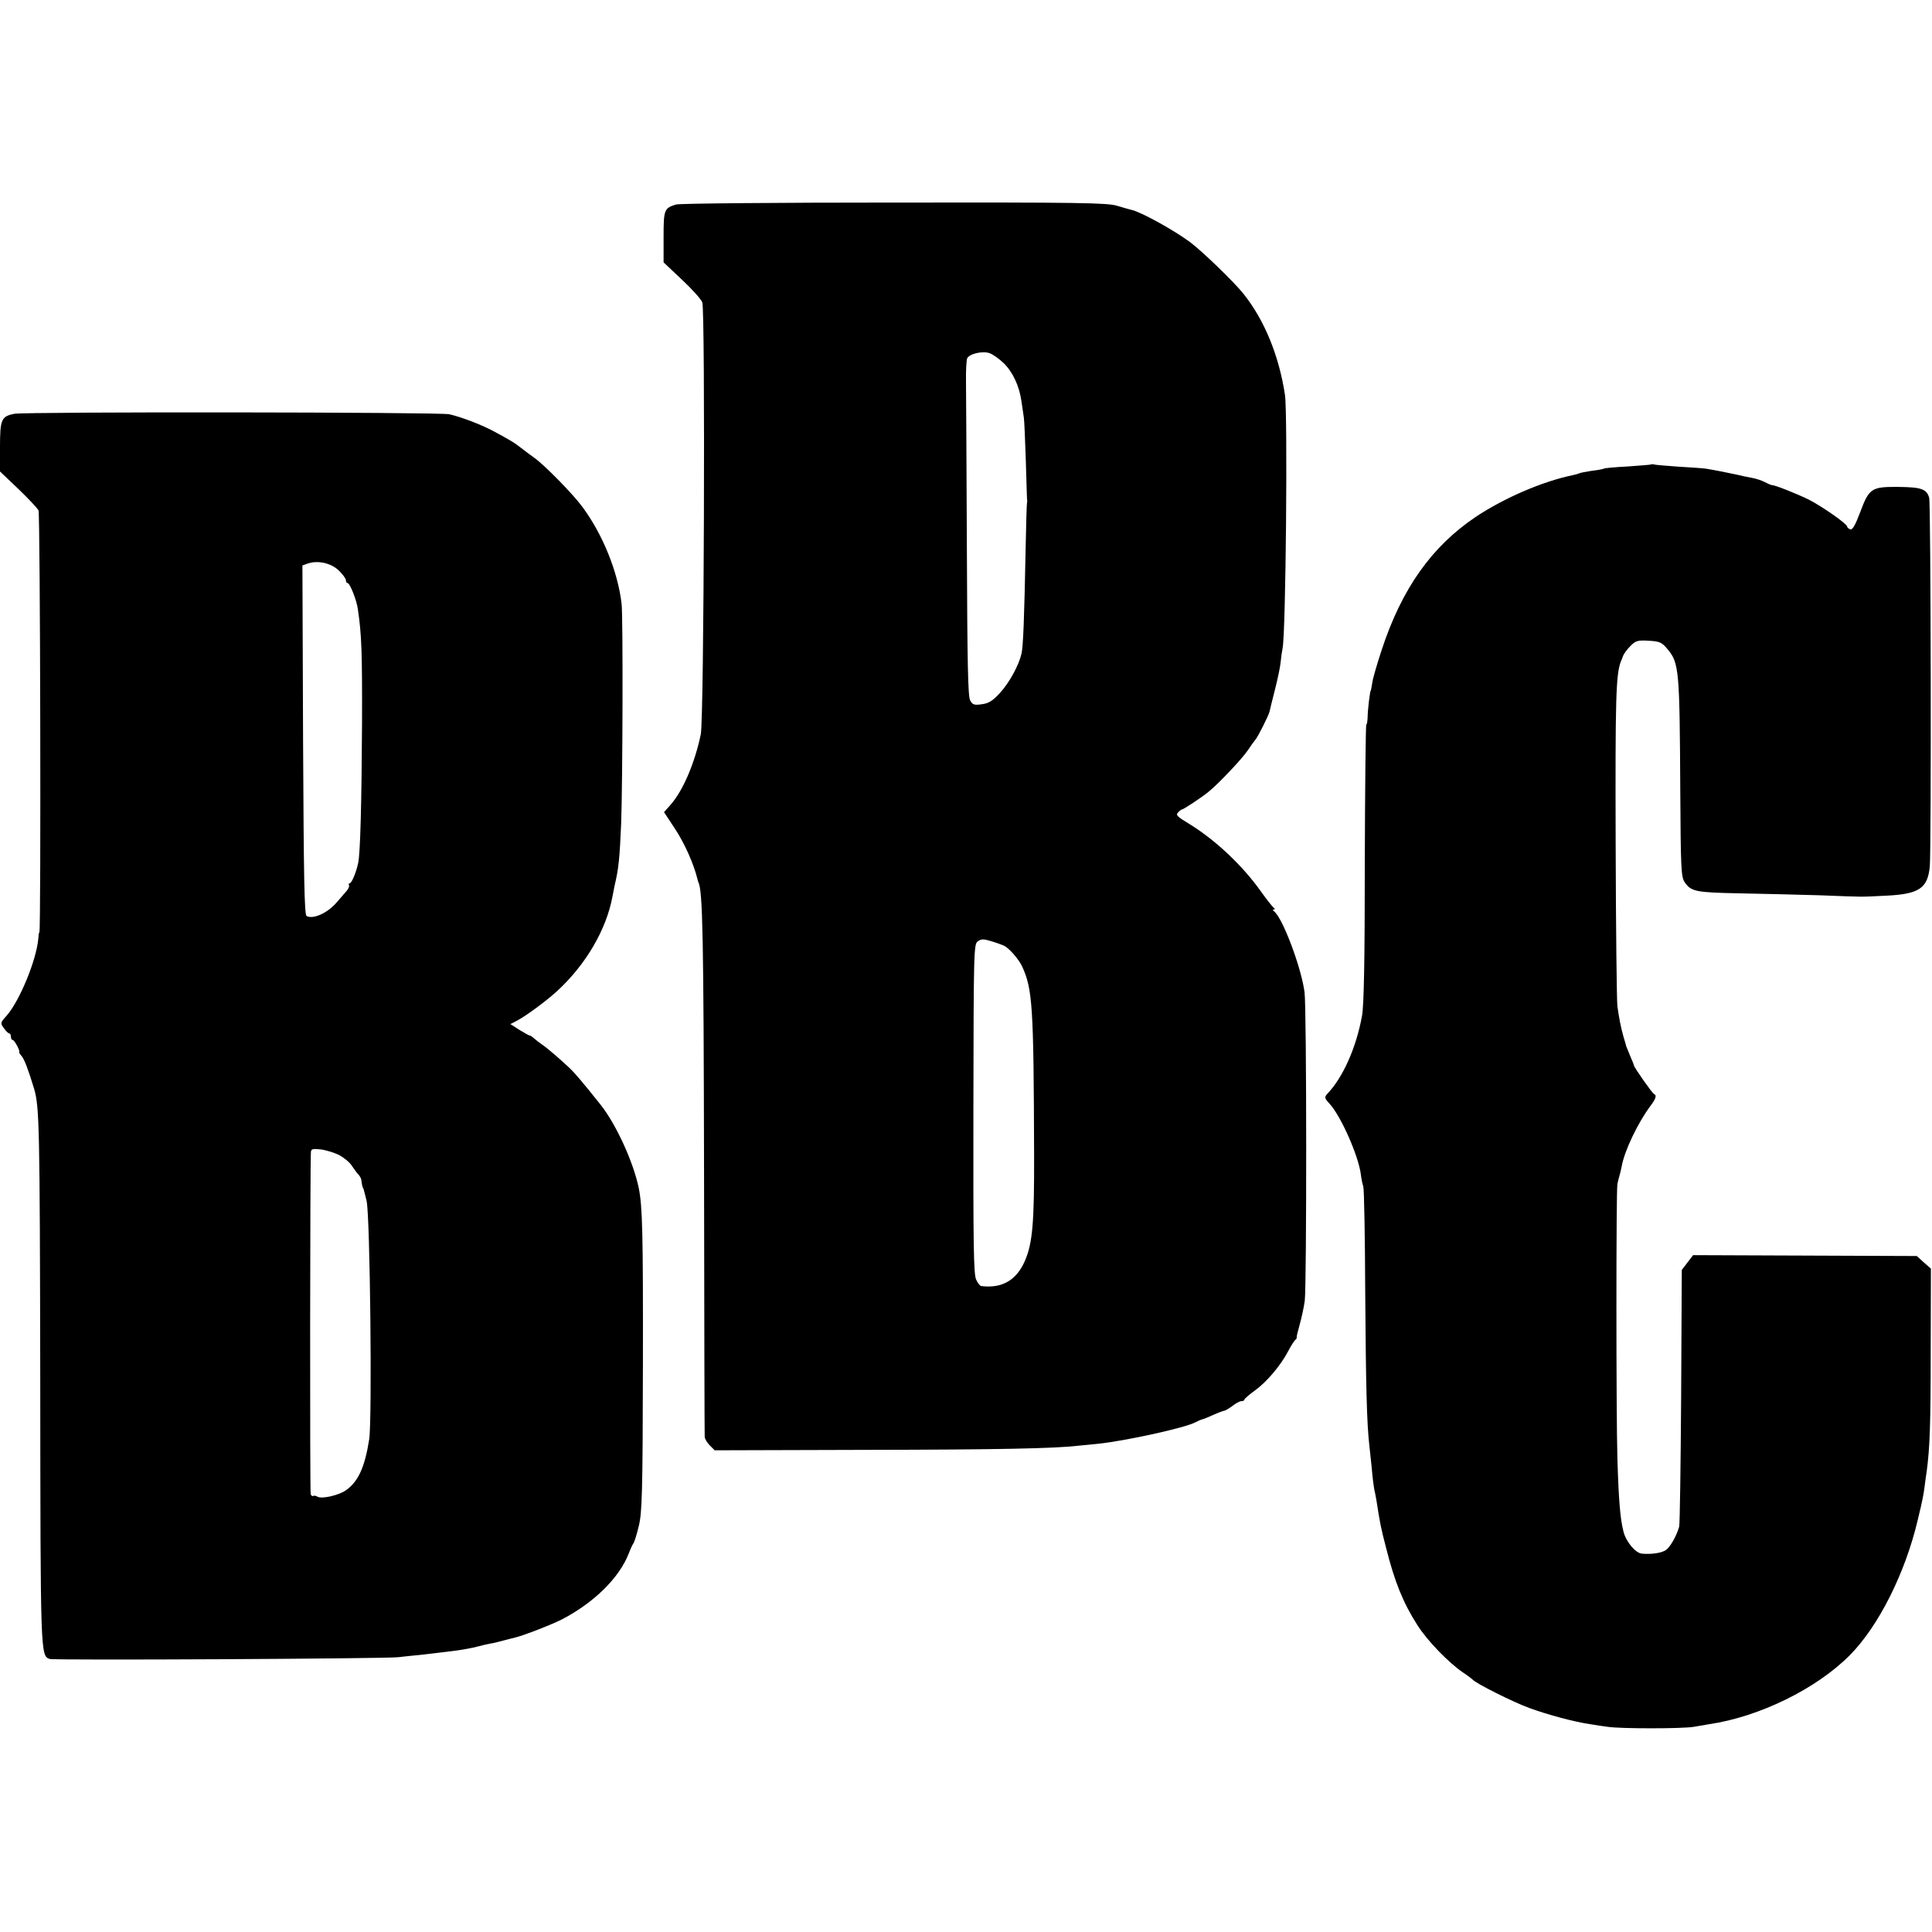
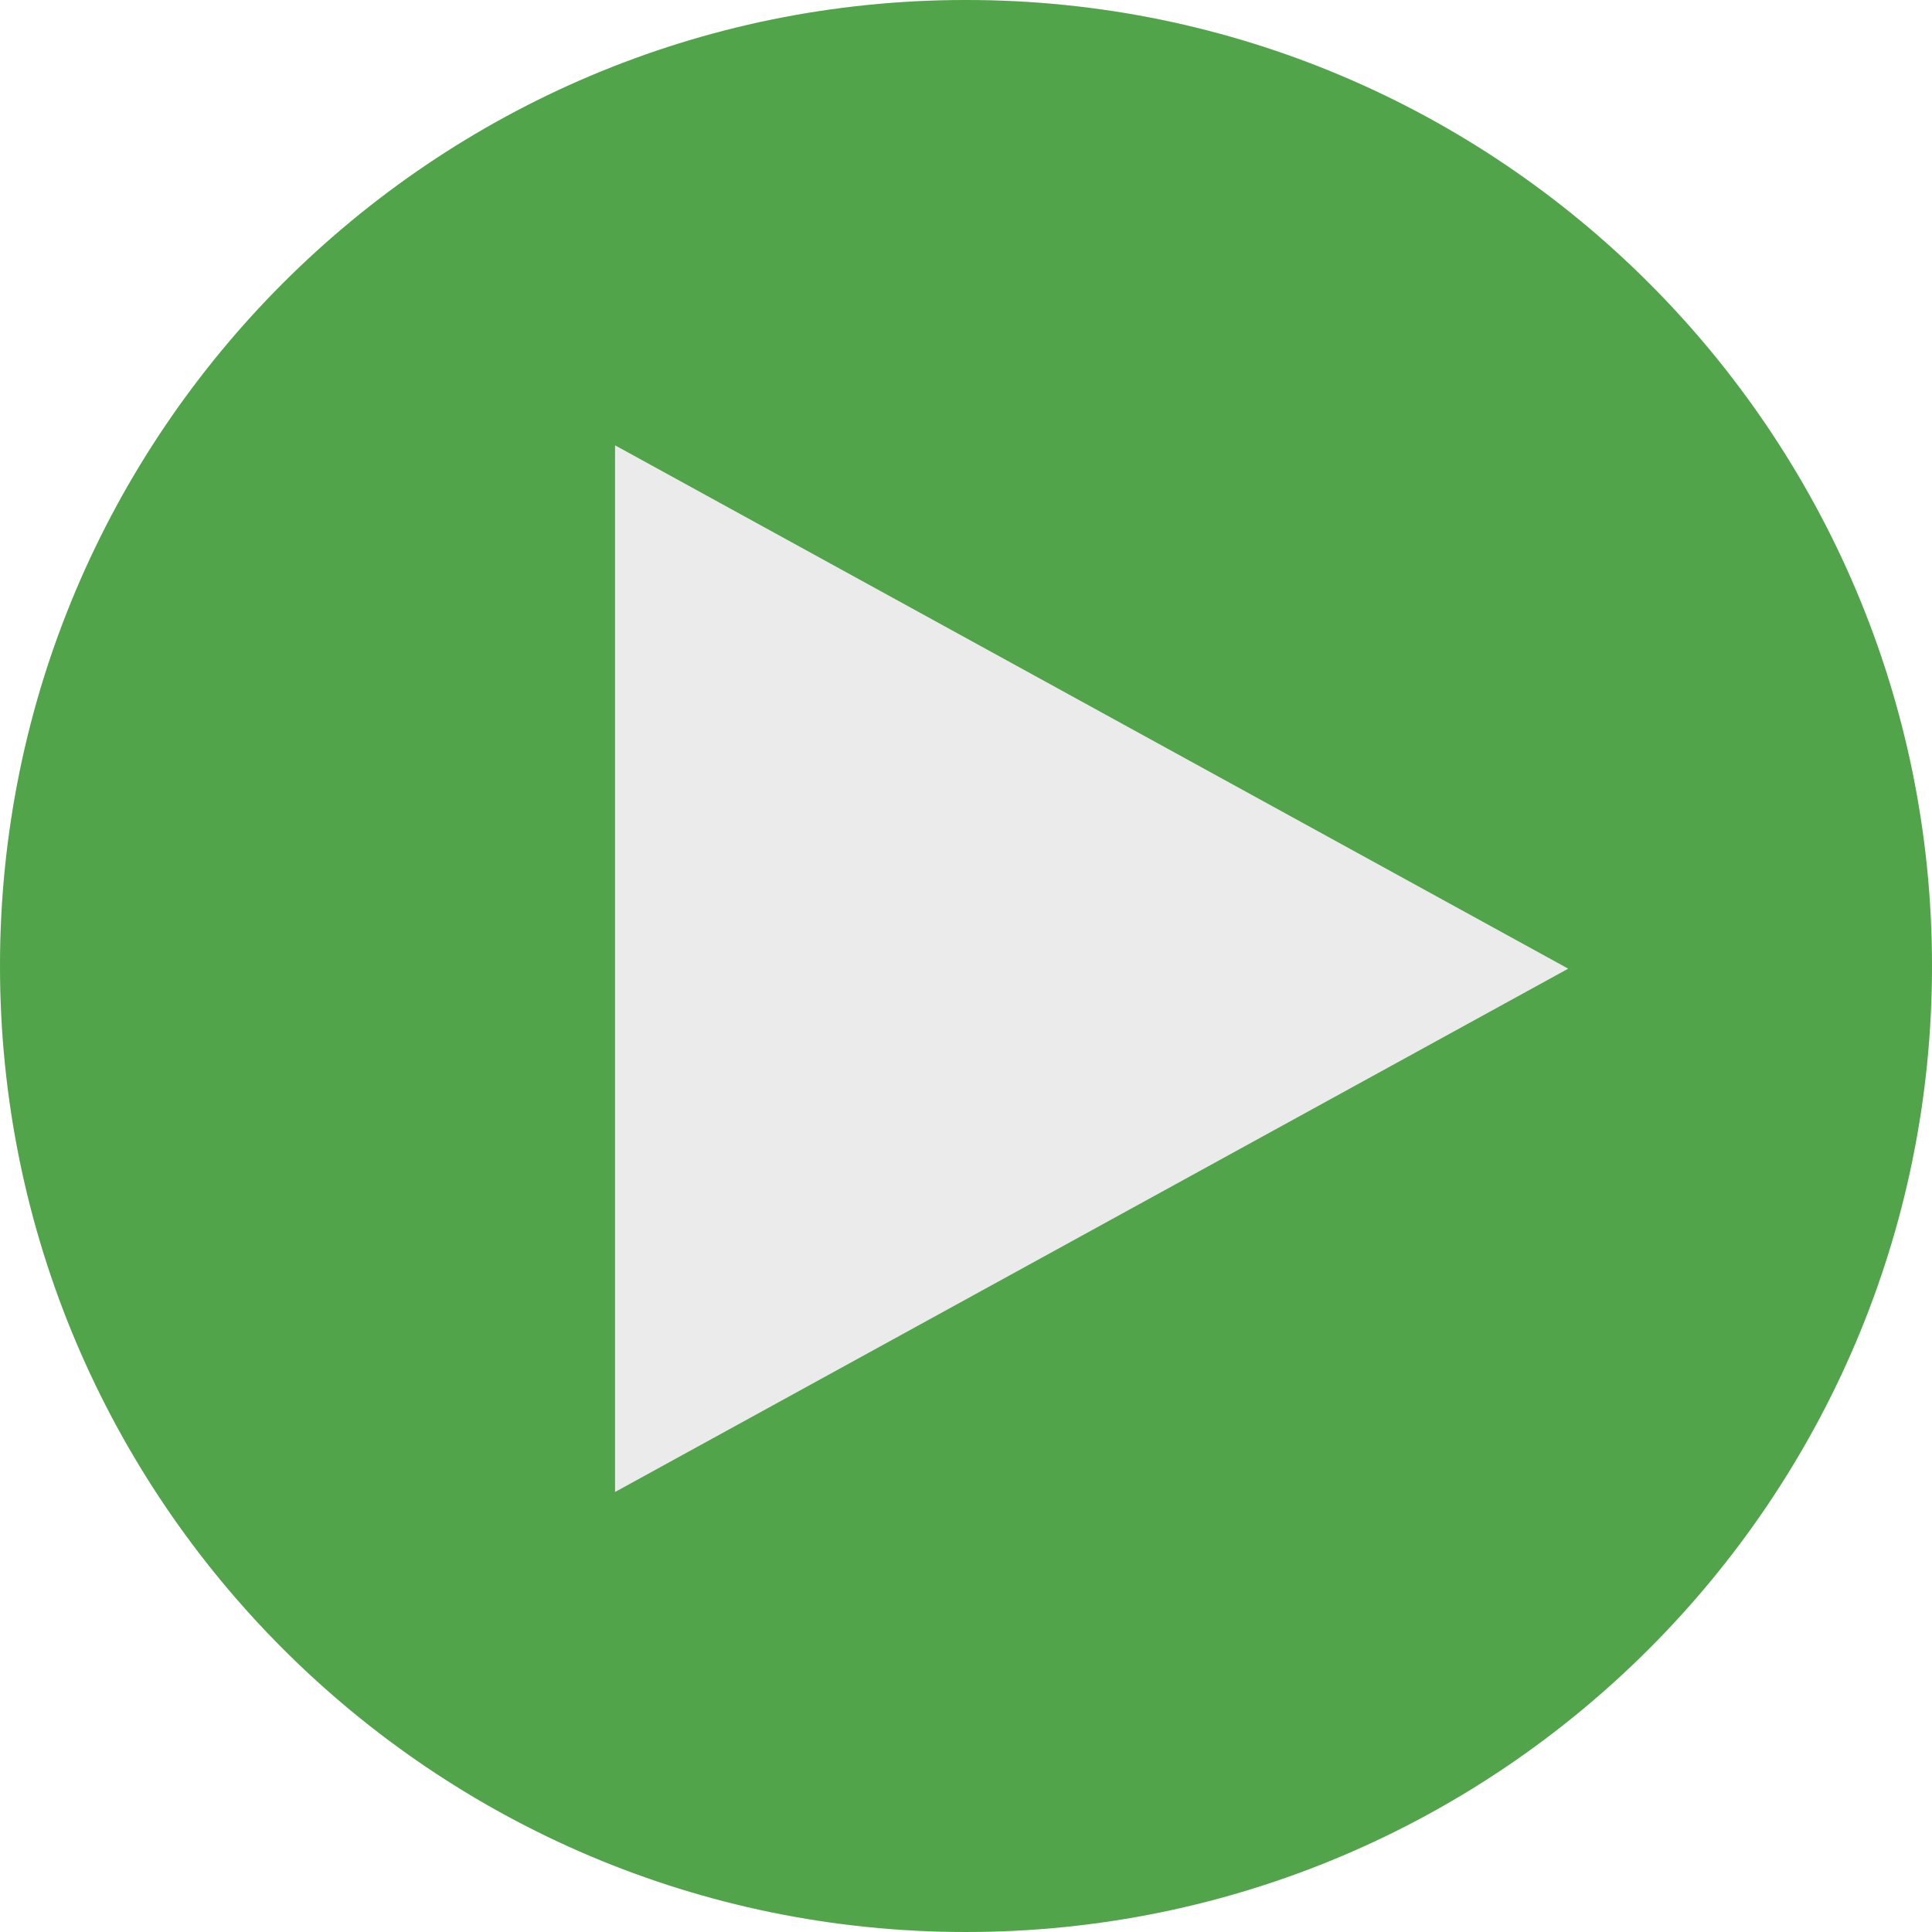
- <svg xmlns="http://www.w3.org/2000/svg" version="1.0" width="888pt" height="888pt" viewBox="0 0 888 888" preserveAspectRatio="xMidYMid meet">
-   <g transform="translate(0,888) scale(0.1,-0.1)" fill="#000000" stroke="none">
-     <path d="M3107 7940 c-54 -17 -57 -23 -57 -149 l0 -117 85 -80 c46 -43 88 -90 93 -104 14 -43 8 -1915 -7 -1985 -27 -131 -82 -260 -139 -324 l-30 -34 47 -71 c47 -70 90 -167 107 -238 1 -5 3 -10 4 -13 20 -40 24 -250 26 -1330 1 -660 2 -1208 3 -1218 0 -10 11 -28 23 -40 l23 -23 690 2 c603 1 869 6 980 19 17 1 58 6 92 9 125 13 400 73 448 99 11 6 25 12 30 13 6 1 28 10 50 20 22 10 46 19 52 20 7 1 24 12 39 23 15 12 33 21 40 21 8 0 14 3 14 8 1 4 22 22 48 41 53 38 118 114 153 181 13 25 28 48 32 51 5 3 8 9 7 13 -1 3 6 30 14 59 8 29 19 78 23 108 9 70 9 1346 -1 1419 -15 114 -102 345 -141 372 -6 5 -6 8 0 8 6 0 6 3 -1 8 -5 4 -32 37 -58 74 -85 120 -210 238 -333 313 -53 32 -60 39 -48 51 7 8 16 14 19 14 6 0 91 56 120 80 44 35 153 150 181 191 16 24 32 46 35 49 10 10 62 113 65 129 2 9 13 54 25 101 12 47 24 103 26 125 2 22 6 51 9 65 15 64 24 1080 11 1165 -27 179 -94 344 -191 465 -41 52 -192 198 -245 237 -74 55 -226 139 -268 148 -10 2 -39 11 -67 19 -44 14 -172 16 -1025 15 -536 0 -988 -4 -1003 -9z m1505 -728 c42 -40 73 -105 83 -177 4 -27 9 -61 11 -75 2 -14 6 -104 9 -200 3 -96 5 -177 6 -180 1 -3 0 -9 -1 -15 -1 -5 -4 -100 -6 -210 -6 -312 -11 -447 -19 -480 -13 -55 -56 -133 -99 -180 -34 -37 -52 -48 -84 -52 -35 -5 -42 -2 -53 18 -10 19 -13 172 -15 699 -2 371 -3 716 -4 765 -1 50 2 98 5 107 9 22 73 37 105 24 14 -5 42 -25 62 -44z m5 -2680 c24 -13 65 -61 80 -92 49 -105 54 -182 56 -865 1 -317 -7 -410 -43 -492 -39 -88 -105 -126 -200 -114 -5 0 -16 13 -23 29 -12 22 -14 155 -13 784 1 733 2 758 20 771 16 12 26 12 62 1 24 -7 51 -17 61 -22z" />
-     <path d="M65 6978 c-59 -12 -65 -26 -65 -154 l0 -111 84 -80 c46 -44 88 -89 93 -99 8 -16 12 -1939 4 -1939 -2 0 -4 -13 -5 -30 -9 -99 -86 -286 -146 -354 -29 -32 -29 -34 -12 -57 9 -13 20 -24 25 -24 4 0 7 -7 7 -15 0 -8 4 -15 8 -15 9 0 37 -54 30 -56 -1 -1 4 -10 13 -20 12 -16 29 -60 56 -149 24 -84 26 -165 28 -1331 1 -1275 1 -1273 43 -1289 19 -7 1538 1 1602 8 25 3 72 8 105 11 33 4 71 8 85 10 14 2 50 6 80 10 30 4 73 12 95 18 22 6 49 12 60 14 11 1 38 8 60 14 22 6 47 12 55 14 43 11 171 61 215 84 147 77 262 191 305 302 7 19 17 40 21 46 5 6 16 42 25 80 15 61 18 146 19 744 1 603 -2 723 -19 809 -25 121 -105 295 -176 384 -86 108 -119 146 -141 167 -42 40 -105 94 -129 110 -12 8 -28 21 -36 28 -7 6 -15 12 -18 12 -4 0 -25 12 -48 26 l-42 27 29 15 c42 22 136 91 187 138 132 122 225 282 253 433 3 14 7 37 10 51 19 80 23 125 30 285 7 194 9 949 2 1010 -17 146 -86 318 -180 445 -43 59 -174 192 -220 225 -16 11 -38 28 -50 37 -43 34 -58 43 -144 89 -53 28 -145 63 -198 75 -43 10 -1952 12 -2000 2z m1492 -720 c18 -17 33 -38 33 -45 0 -7 3 -13 8 -13 10 0 42 -80 47 -121 17 -117 20 -191 19 -524 -2 -372 -8 -600 -18 -643 -10 -45 -30 -92 -39 -92 -4 0 -6 -4 -3 -9 3 -5 -4 -20 -17 -33 -12 -14 -29 -34 -38 -44 -43 -51 -111 -81 -140 -64 -10 7 -13 172 -16 809 l-3 802 22 8 c46 17 109 4 145 -31z m2 -2687 c22 -12 49 -34 58 -49 10 -15 23 -33 30 -40 7 -7 14 -20 14 -28 2 -16 5 -33 9 -36 1 -2 3 -10 5 -18 2 -8 7 -26 10 -40 16 -67 26 -1001 12 -1095 -20 -128 -50 -194 -106 -234 -33 -24 -113 -42 -132 -30 -7 4 -16 6 -20 3 -4 -2 -9 2 -11 9 -4 10 -3 1520 1 1571 1 15 7 17 45 13 24 -3 63 -15 85 -26z" />
-     <path d="M7588 6745 c-1 -1 -49 -5 -106 -9 -57 -3 -106 -7 -110 -10 -4 -2 -29 -7 -56 -10 -27 -4 -52 -9 -56 -11 -4 -2 -17 -6 -31 -9 -137 -28 -314 -104 -445 -191 -203 -136 -341 -330 -434 -614 -21 -64 -41 -132 -43 -151 -3 -19 -6 -35 -7 -35 -3 0 -14 -90 -14 -122 -1 -18 -3 -33 -6 -33 -3 0 -6 -287 -7 -637 0 -449 -4 -657 -13 -703 -26 -144 -87 -281 -157 -355 -17 -18 -16 -22 8 -48 51 -55 133 -238 144 -326 2 -18 7 -43 11 -54 4 -11 8 -235 9 -496 3 -421 7 -592 19 -696 2 -16 7 -63 11 -103 3 -41 9 -83 11 -95 3 -12 7 -34 10 -50 17 -109 20 -126 45 -222 39 -155 78 -252 144 -355 45 -71 143 -172 209 -217 23 -15 43 -31 46 -34 13 -16 186 -103 258 -129 87 -32 211 -65 282 -75 25 -4 61 -10 80 -12 57 -9 341 -9 395 0 28 5 59 10 70 12 232 34 494 163 647 317 133 134 256 380 313 624 2 10 9 37 14 59 5 22 13 60 16 85 3 25 8 61 11 80 14 107 18 211 18 552 l1 377 -33 29 -32 29 -514 2 -514 2 -26 -34 -26 -34 -3 -579 c-2 -318 -6 -589 -9 -601 -13 -45 -42 -95 -62 -108 -19 -13 -66 -20 -109 -16 -29 2 -73 54 -85 101 -15 59 -22 141 -28 335 -6 216 -6 1234 0 1263 3 13 7 31 10 40 3 9 7 28 10 42 12 70 75 201 132 277 25 33 30 49 16 55 -8 3 -92 123 -92 131 0 3 -8 22 -17 43 -9 22 -17 41 -18 44 -1 3 -6 23 -13 45 -13 46 -20 84 -28 140 -3 22 -7 360 -8 750 -2 666 1 774 24 835 2 3 6 14 10 25 4 11 20 32 34 46 24 24 33 27 84 24 50 -3 60 -7 85 -37 55 -65 57 -94 60 -653 2 -353 4 -393 19 -418 30 -45 50 -49 252 -53 105 -2 272 -6 371 -9 212 -8 177 -8 300 -2 157 7 196 34 205 137 7 85 5 1665 -3 1692 -11 40 -36 49 -142 50 -123 1 -134 -6 -175 -116 -23 -61 -36 -83 -46 -79 -8 3 -14 9 -14 13 0 12 -116 93 -177 124 -53 26 -158 68 -168 66 -3 0 -18 6 -33 14 -15 8 -41 16 -57 19 -17 3 -50 10 -75 16 -47 10 -97 20 -140 27 -14 2 -70 6 -125 9 -55 4 -105 8 -112 10 -6 2 -13 2 -15 0z" />
+ <svg xmlns="http://www.w3.org/2000/svg" width="100%" height="100%" viewBox="0 0 888 888" version="1.1" xml:space="preserve" style="fill-rule:evenodd;clip-rule:evenodd;stroke-linejoin:round;stroke-miterlimit:2;">
+   <g transform="matrix(0.174127,0,0,-0.174127,-1.02175,1546.04)">
+     <g>
+       <g transform="matrix(10,0,0,-10,0,8880)">
+         <circle cx="255.573" cy="255.105" r="254.986" style="fill:rgb(235,235,235);" />
+       </g>
+       <g id="Layer1" transform="matrix(10,0,0,-10,0,8880)">
+         <path d="M255.573,0.118C396.304,0.118 510.559,114.374 510.559,255.105C510.559,395.835 396.304,510.091 255.573,510.091C114.842,510.091 0.587,395.835 0.587,255.105C0.587,114.374 114.842,0.118 255.573,0.118ZM414.536,255.808L162.938,393.949L162.938,117.668L414.536,255.808Z" style="fill:rgb(82,164,75);" />
+       </g>
+     </g>
  </g>
</svg>
